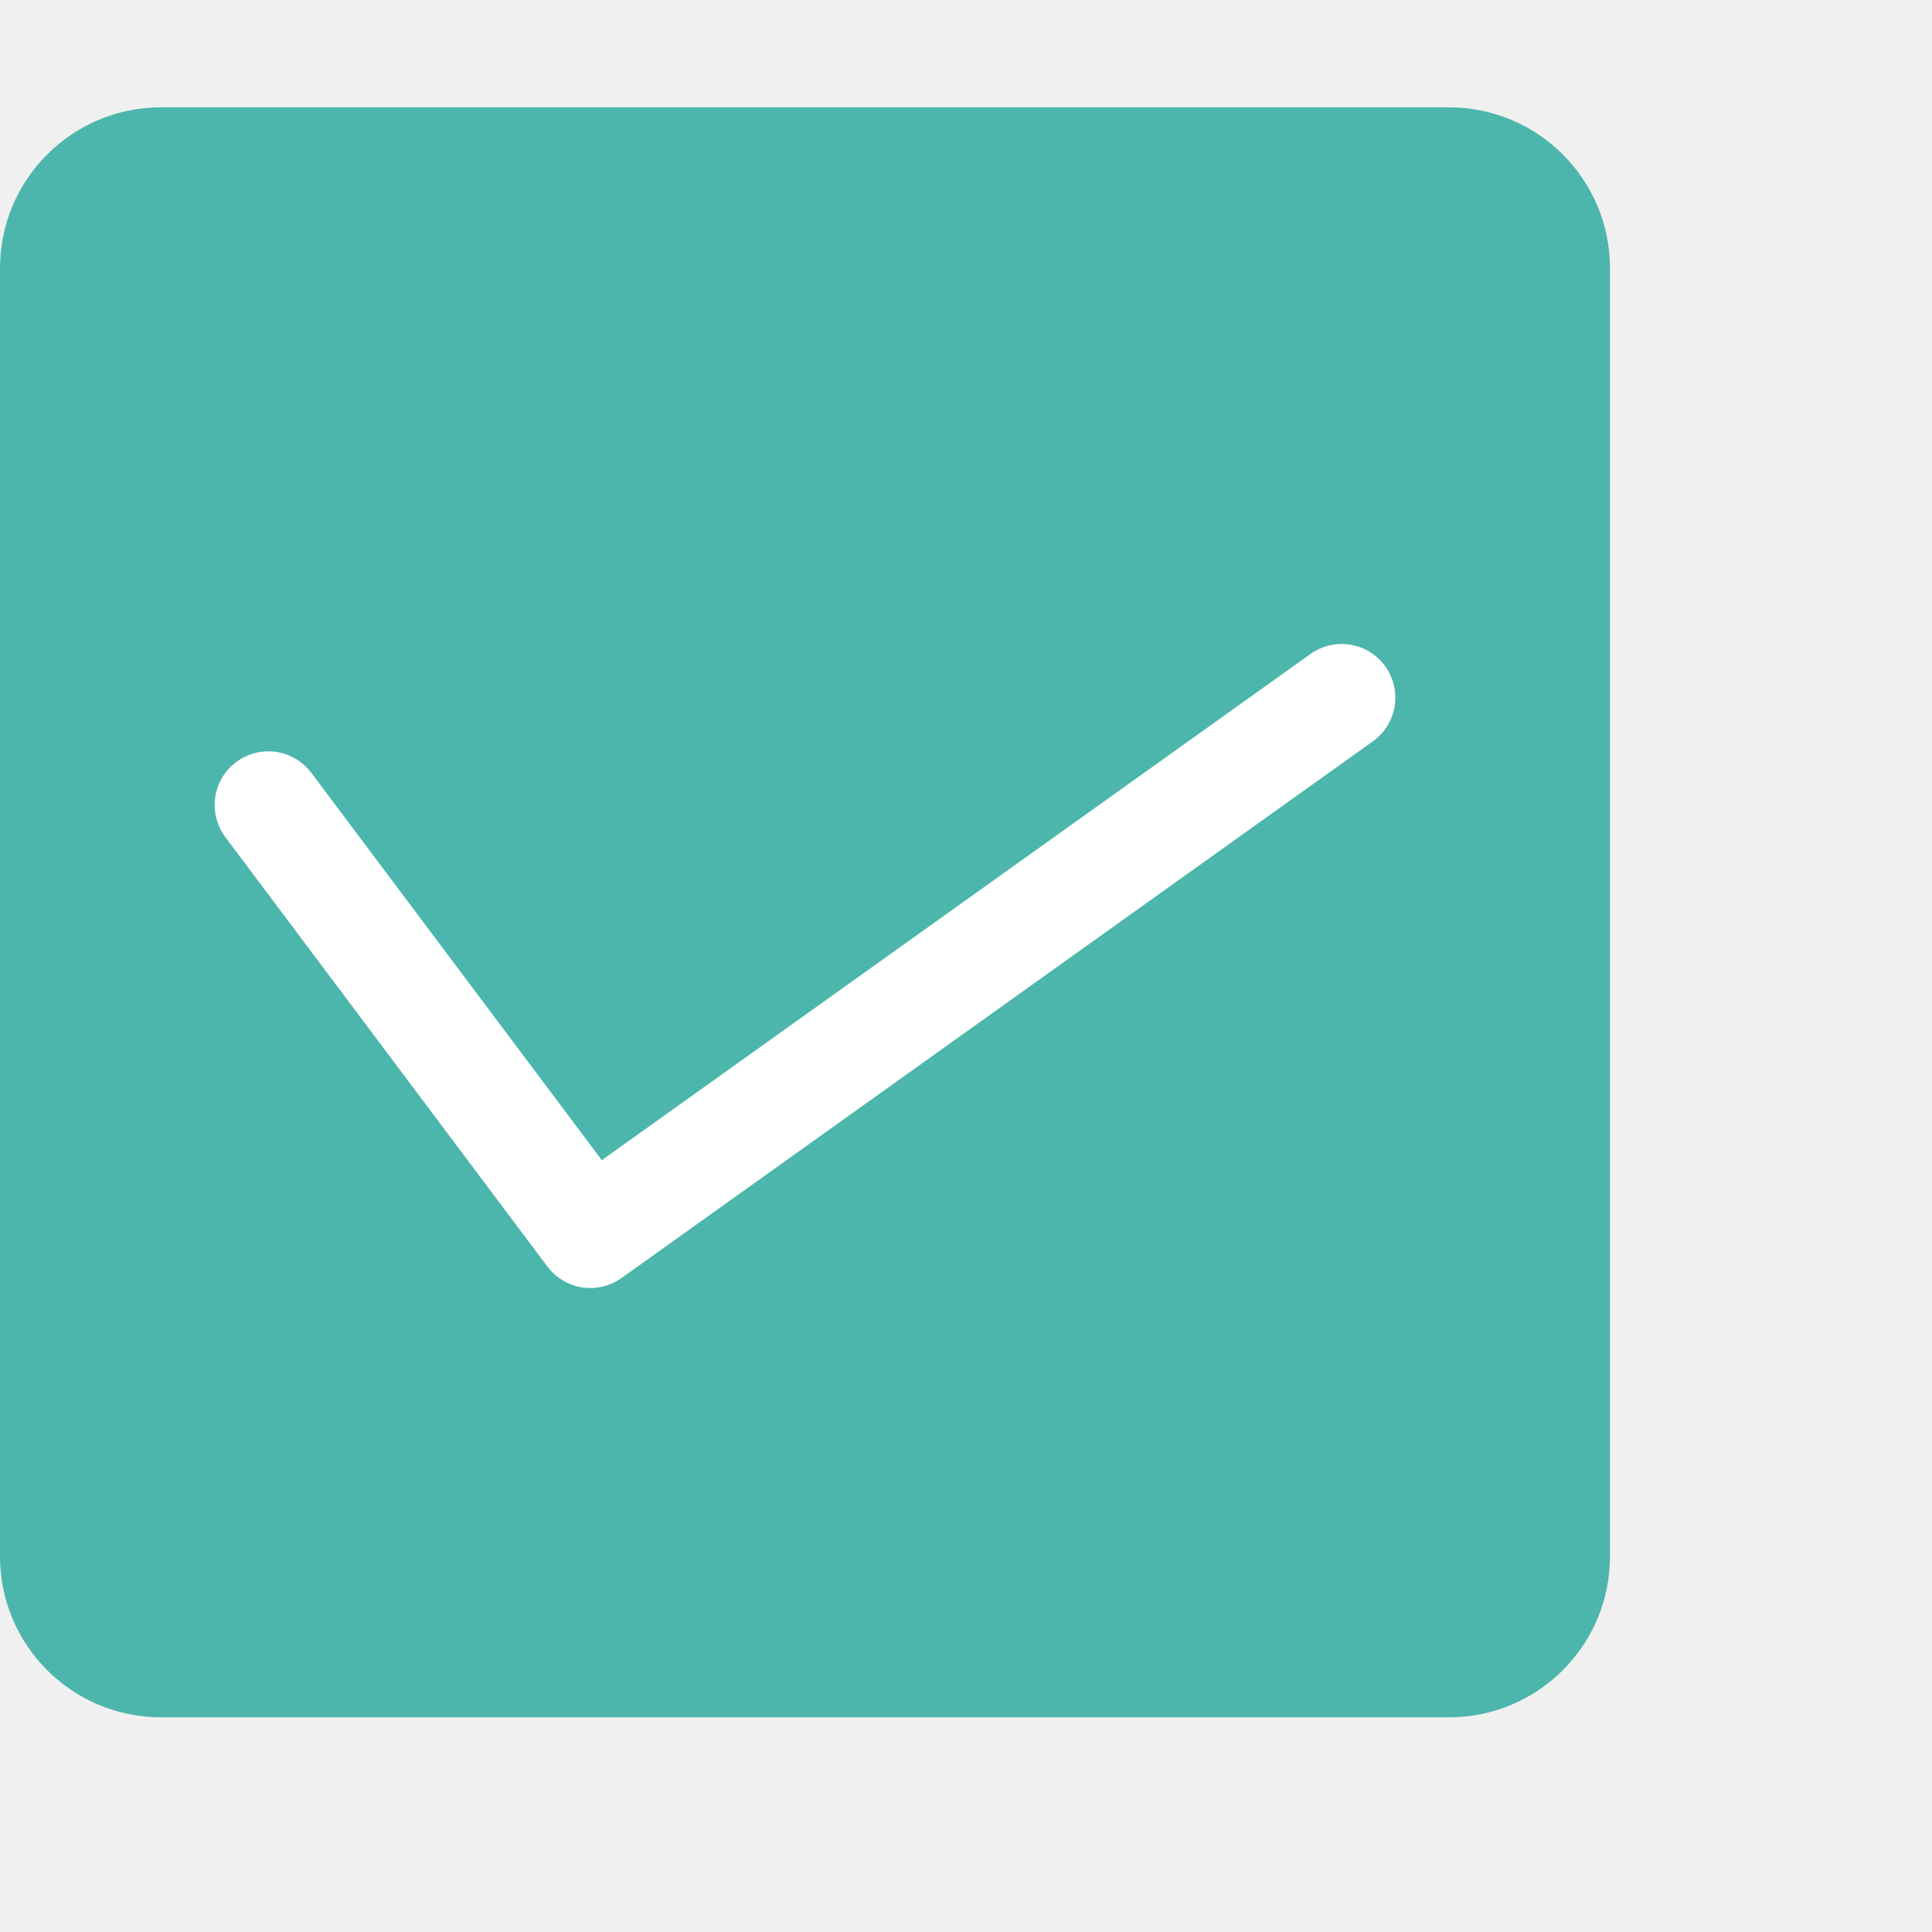
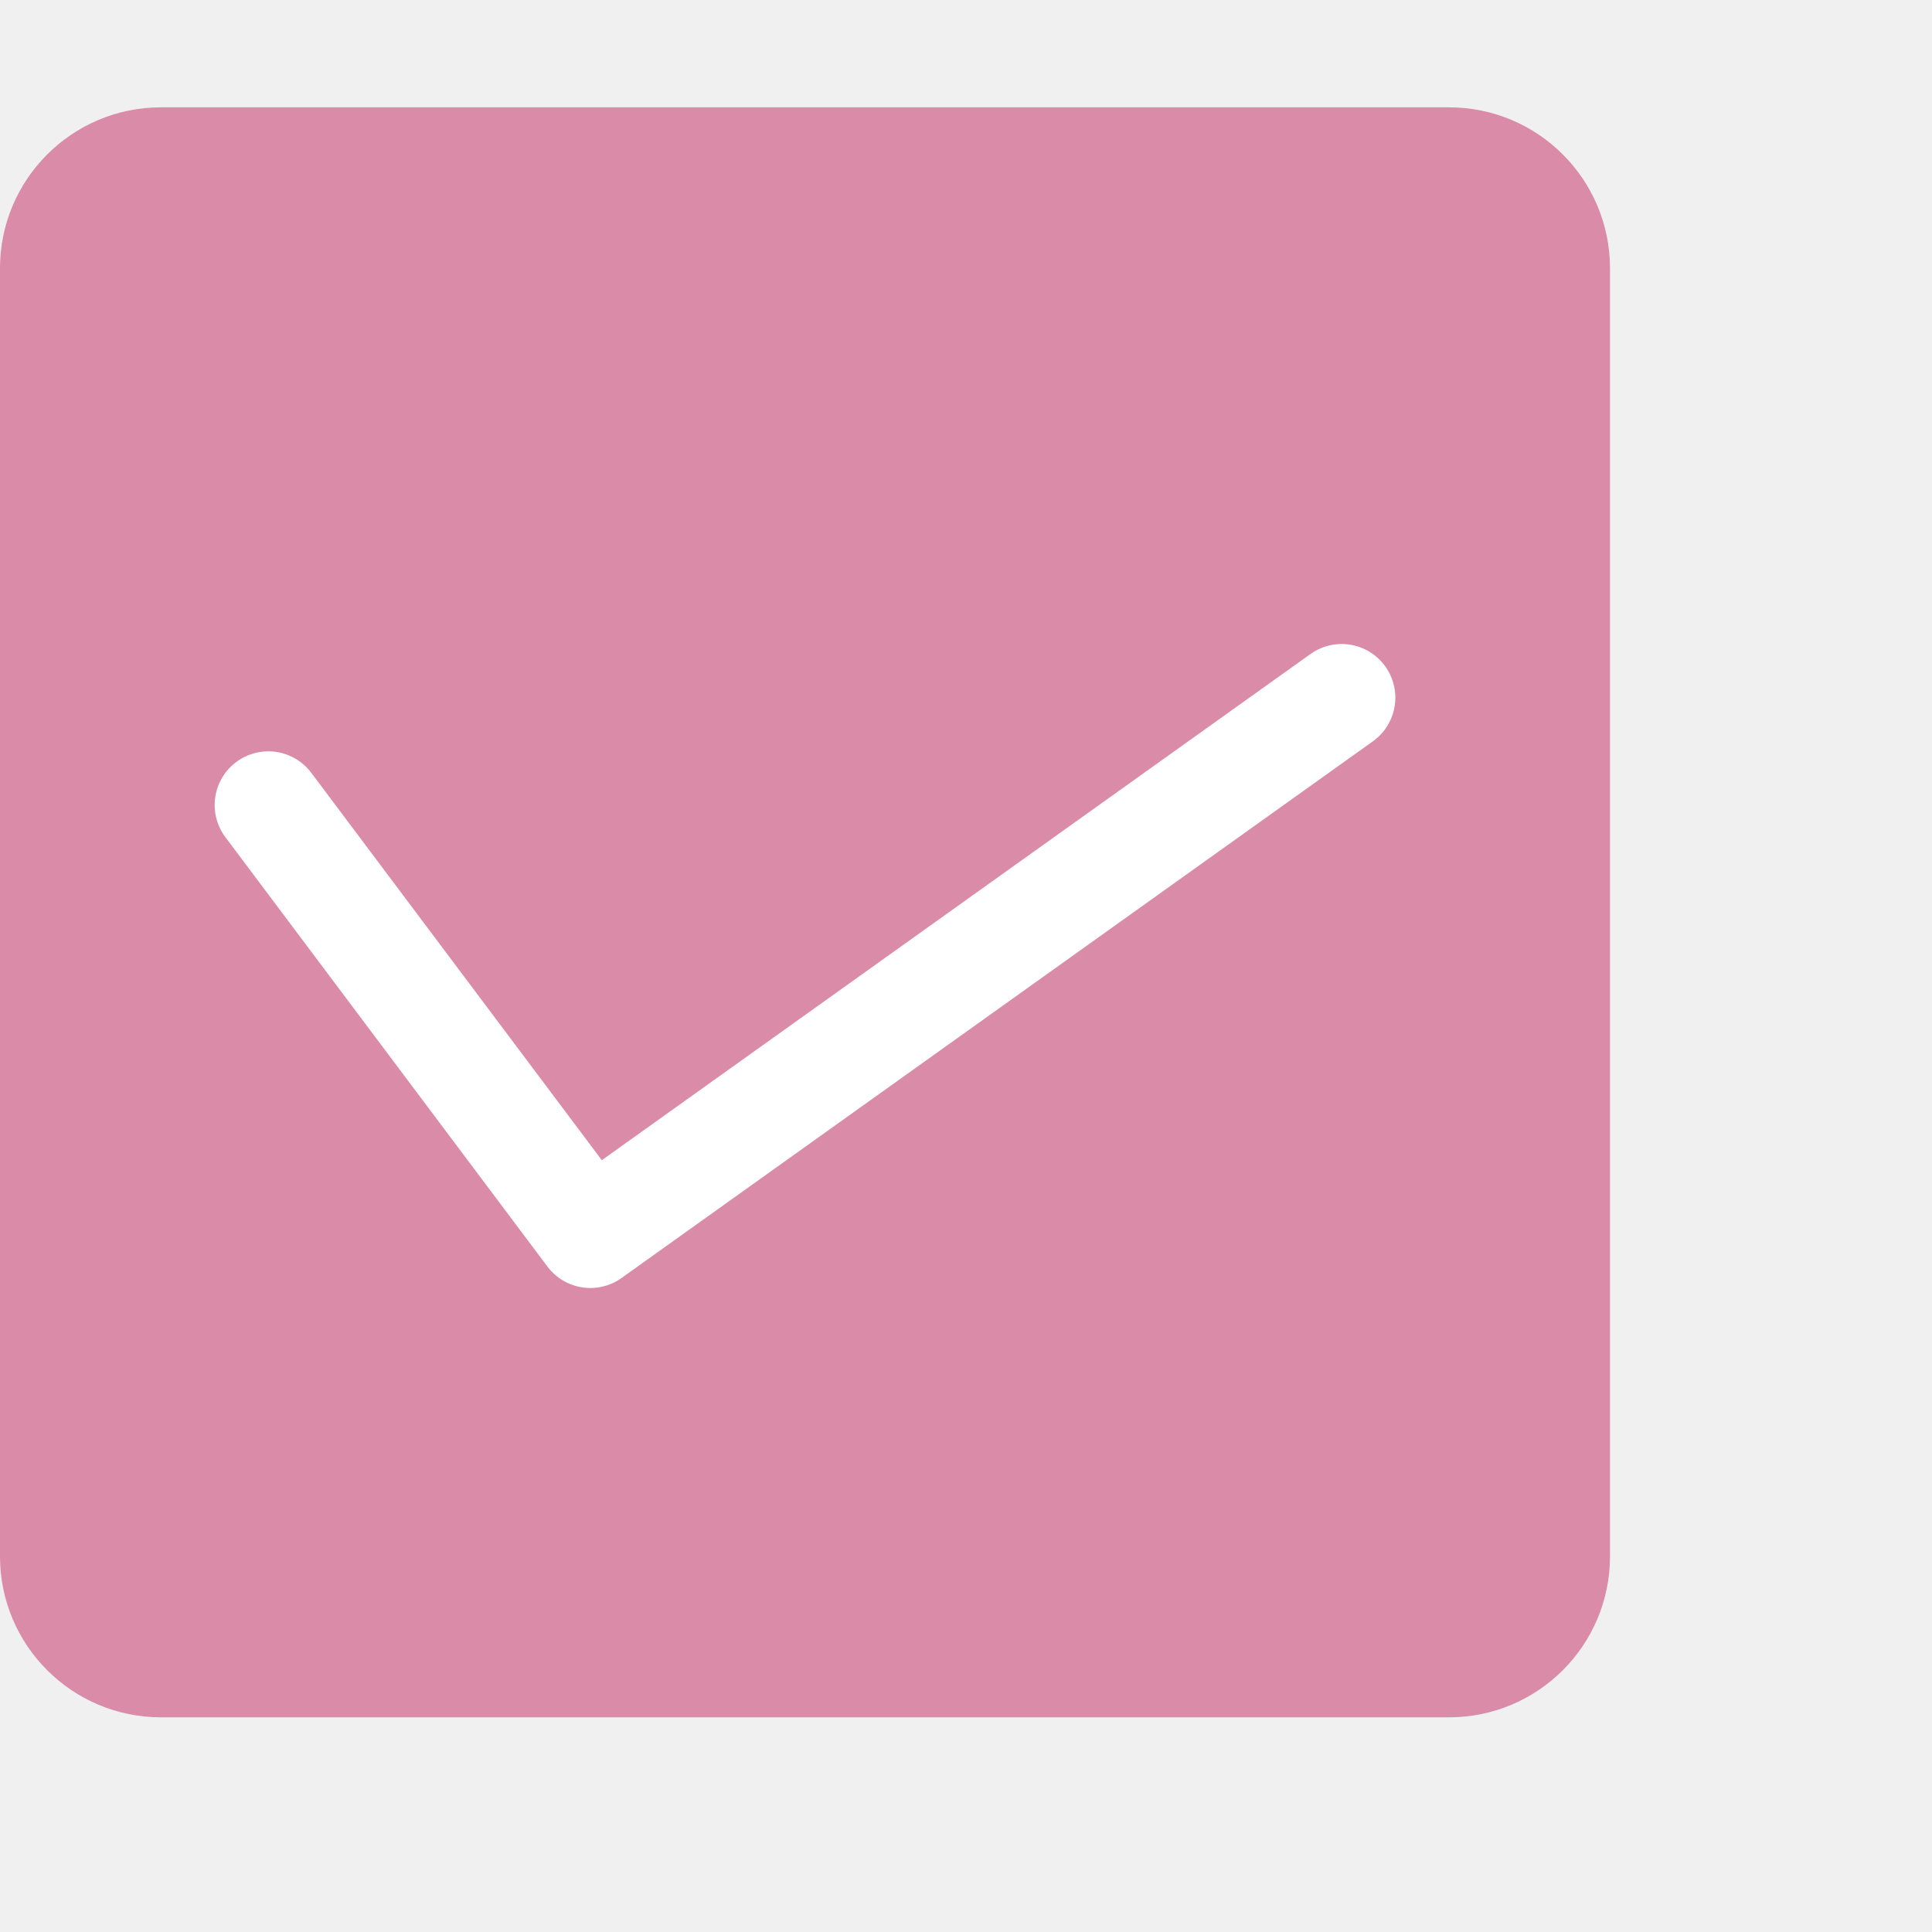
<svg xmlns="http://www.w3.org/2000/svg" width="18" height="18" viewBox="0 0 18 18">
-   <rect x="0" y="1" width="15" height="15" rx="1.5" style="fill:#4db6ac" />
+   <rect x="0" y="1" width="15" height="15" rx="1.5" style="fill:#D98BA8" />
  <polyline points="12.5 6.5 5.5 11.5 2.5 7.5" style="fill:none;stroke:#fff;stroke-linecap:round;stroke-linejoin:round" />
</svg>
